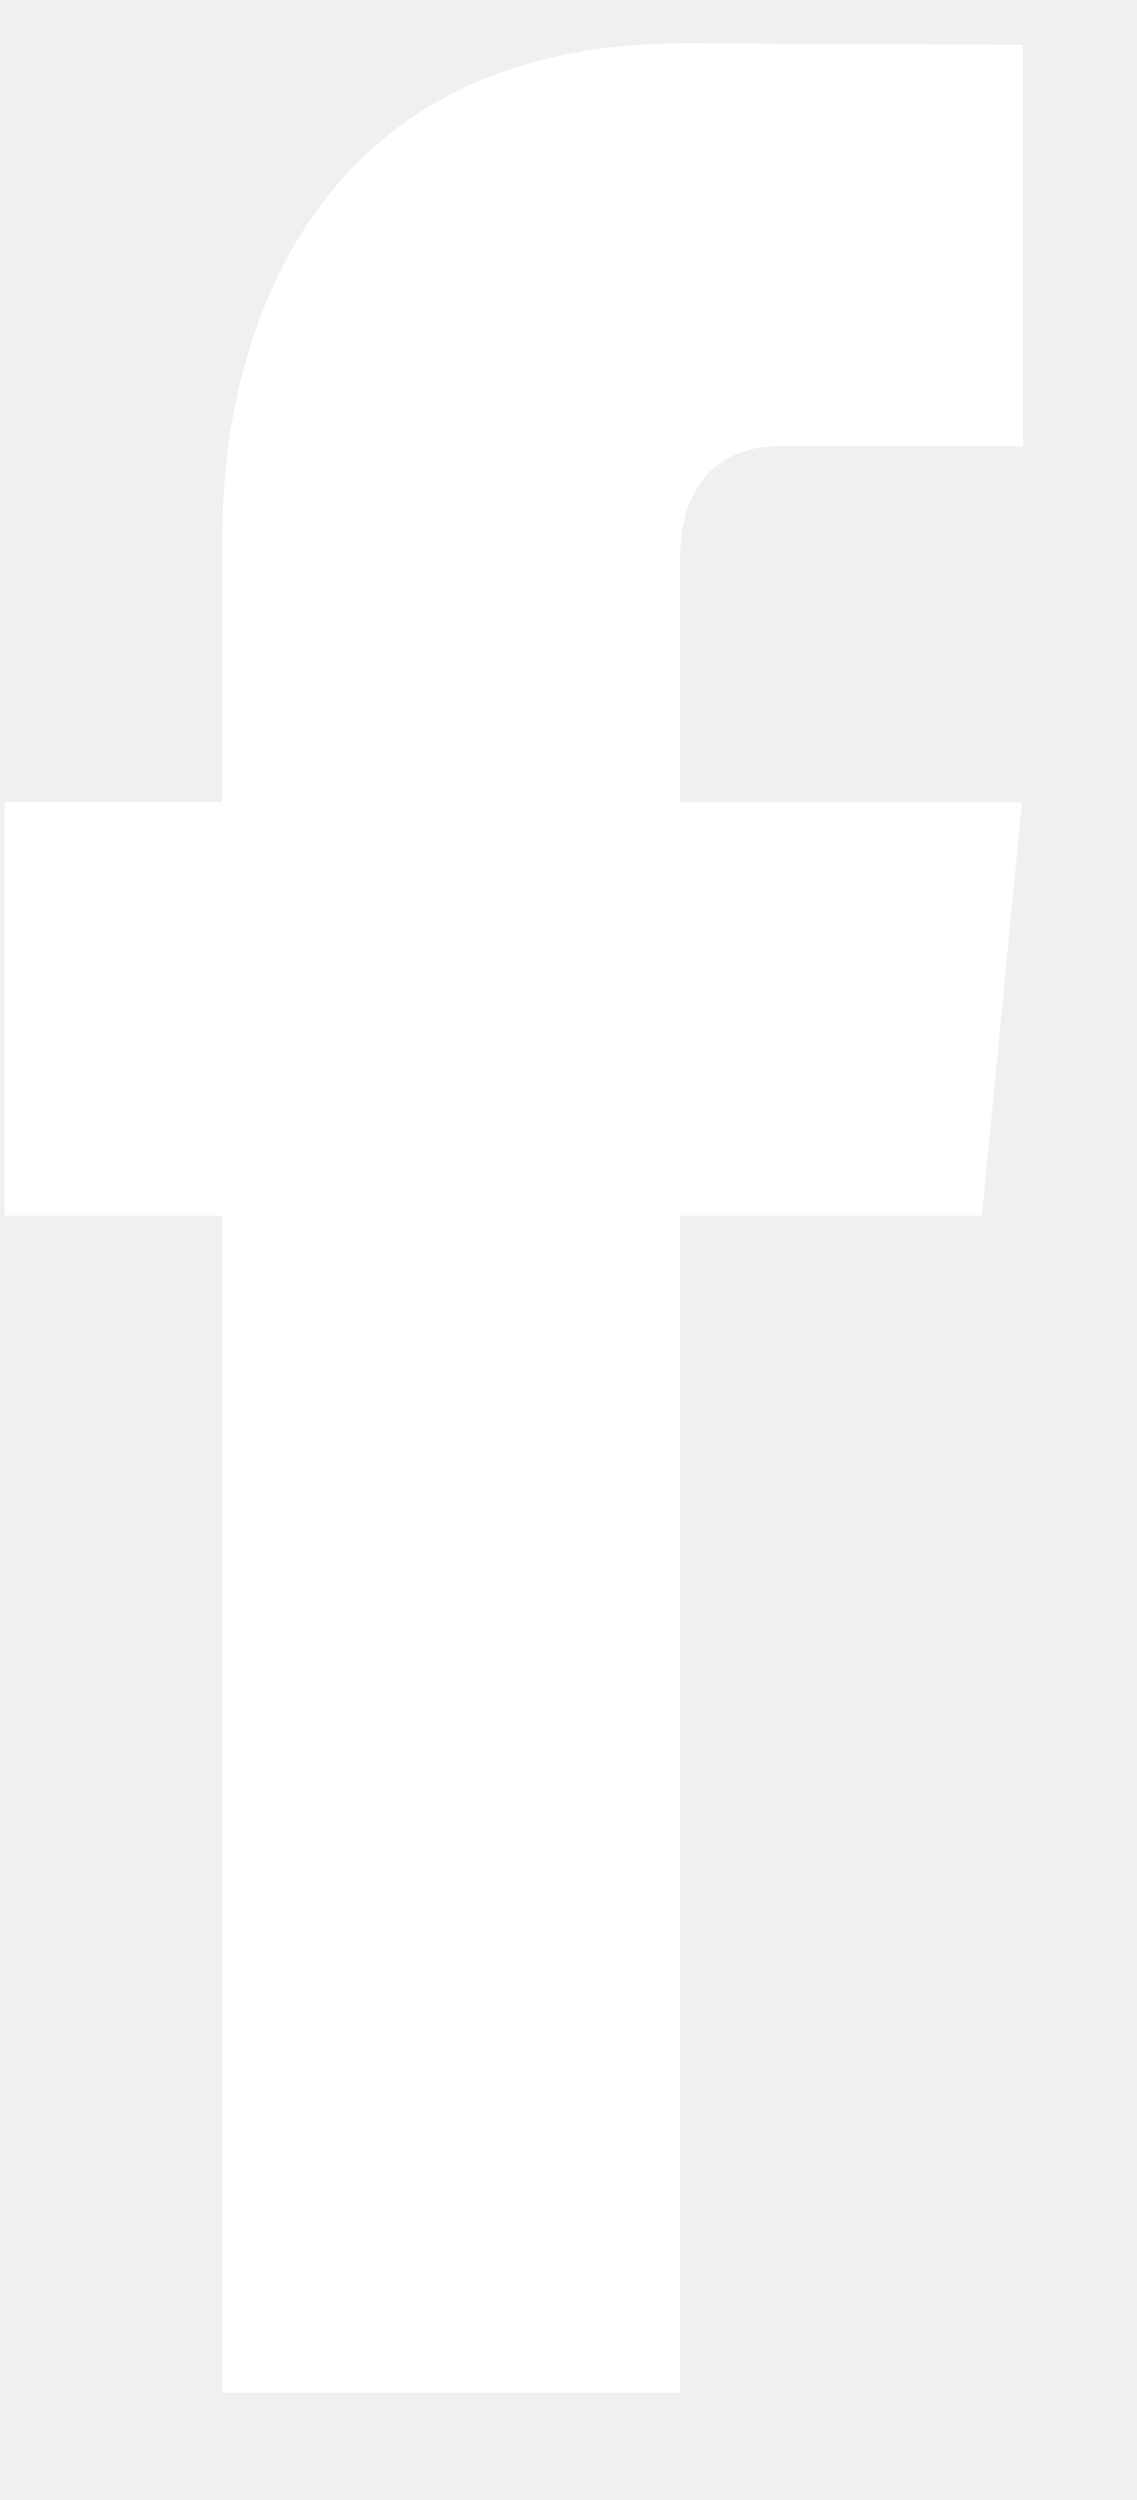
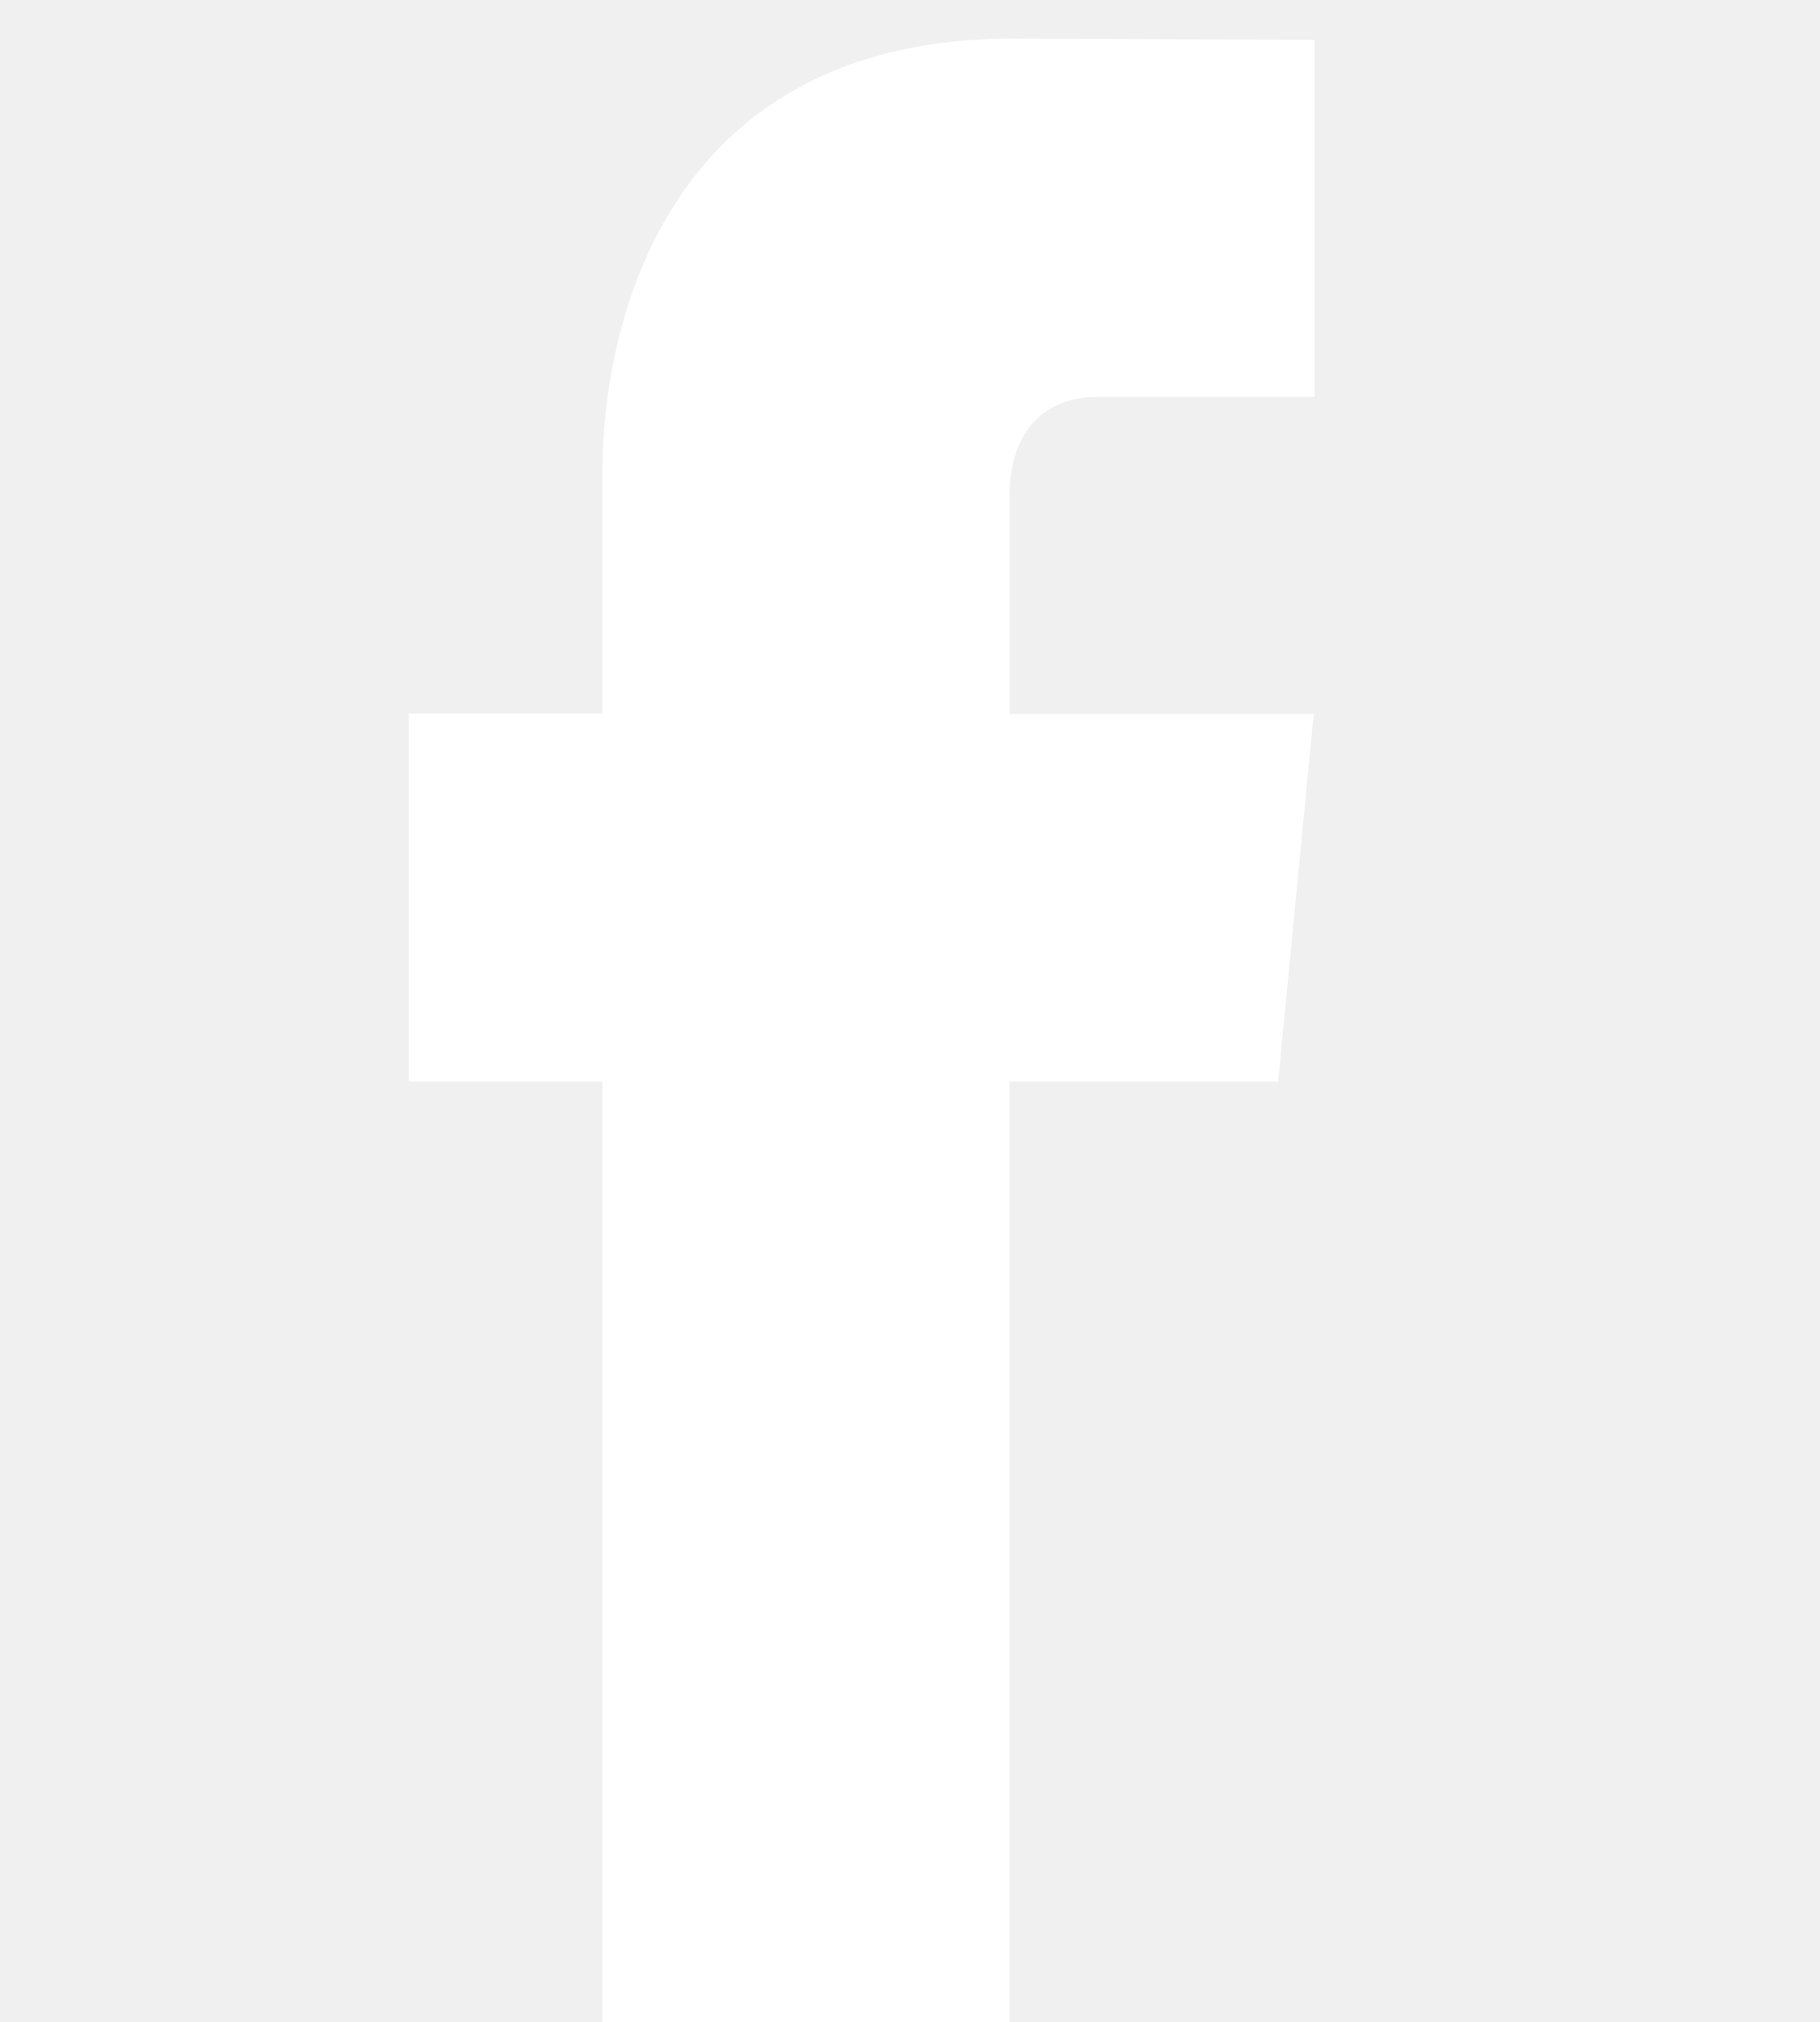
- <svg xmlns="http://www.w3.org/2000/svg" width="10" height="22" viewBox="0 0 10 22" fill="none">
+ <svg xmlns="http://www.w3.org/2000/svg" viewBox="-4 0 18 20" fill="none">
  <path d="M8.641 10.698H5.983V21.056H1.957V10.698H0.042V7.058H1.957V4.703C1.957 3.018 2.709 0.381 6.019 0.381L9.002 0.394V3.927H6.838C6.483 3.927 5.984 4.116 5.984 4.92V7.062H8.993L8.641 10.698Z" fill="white" />
</svg>
